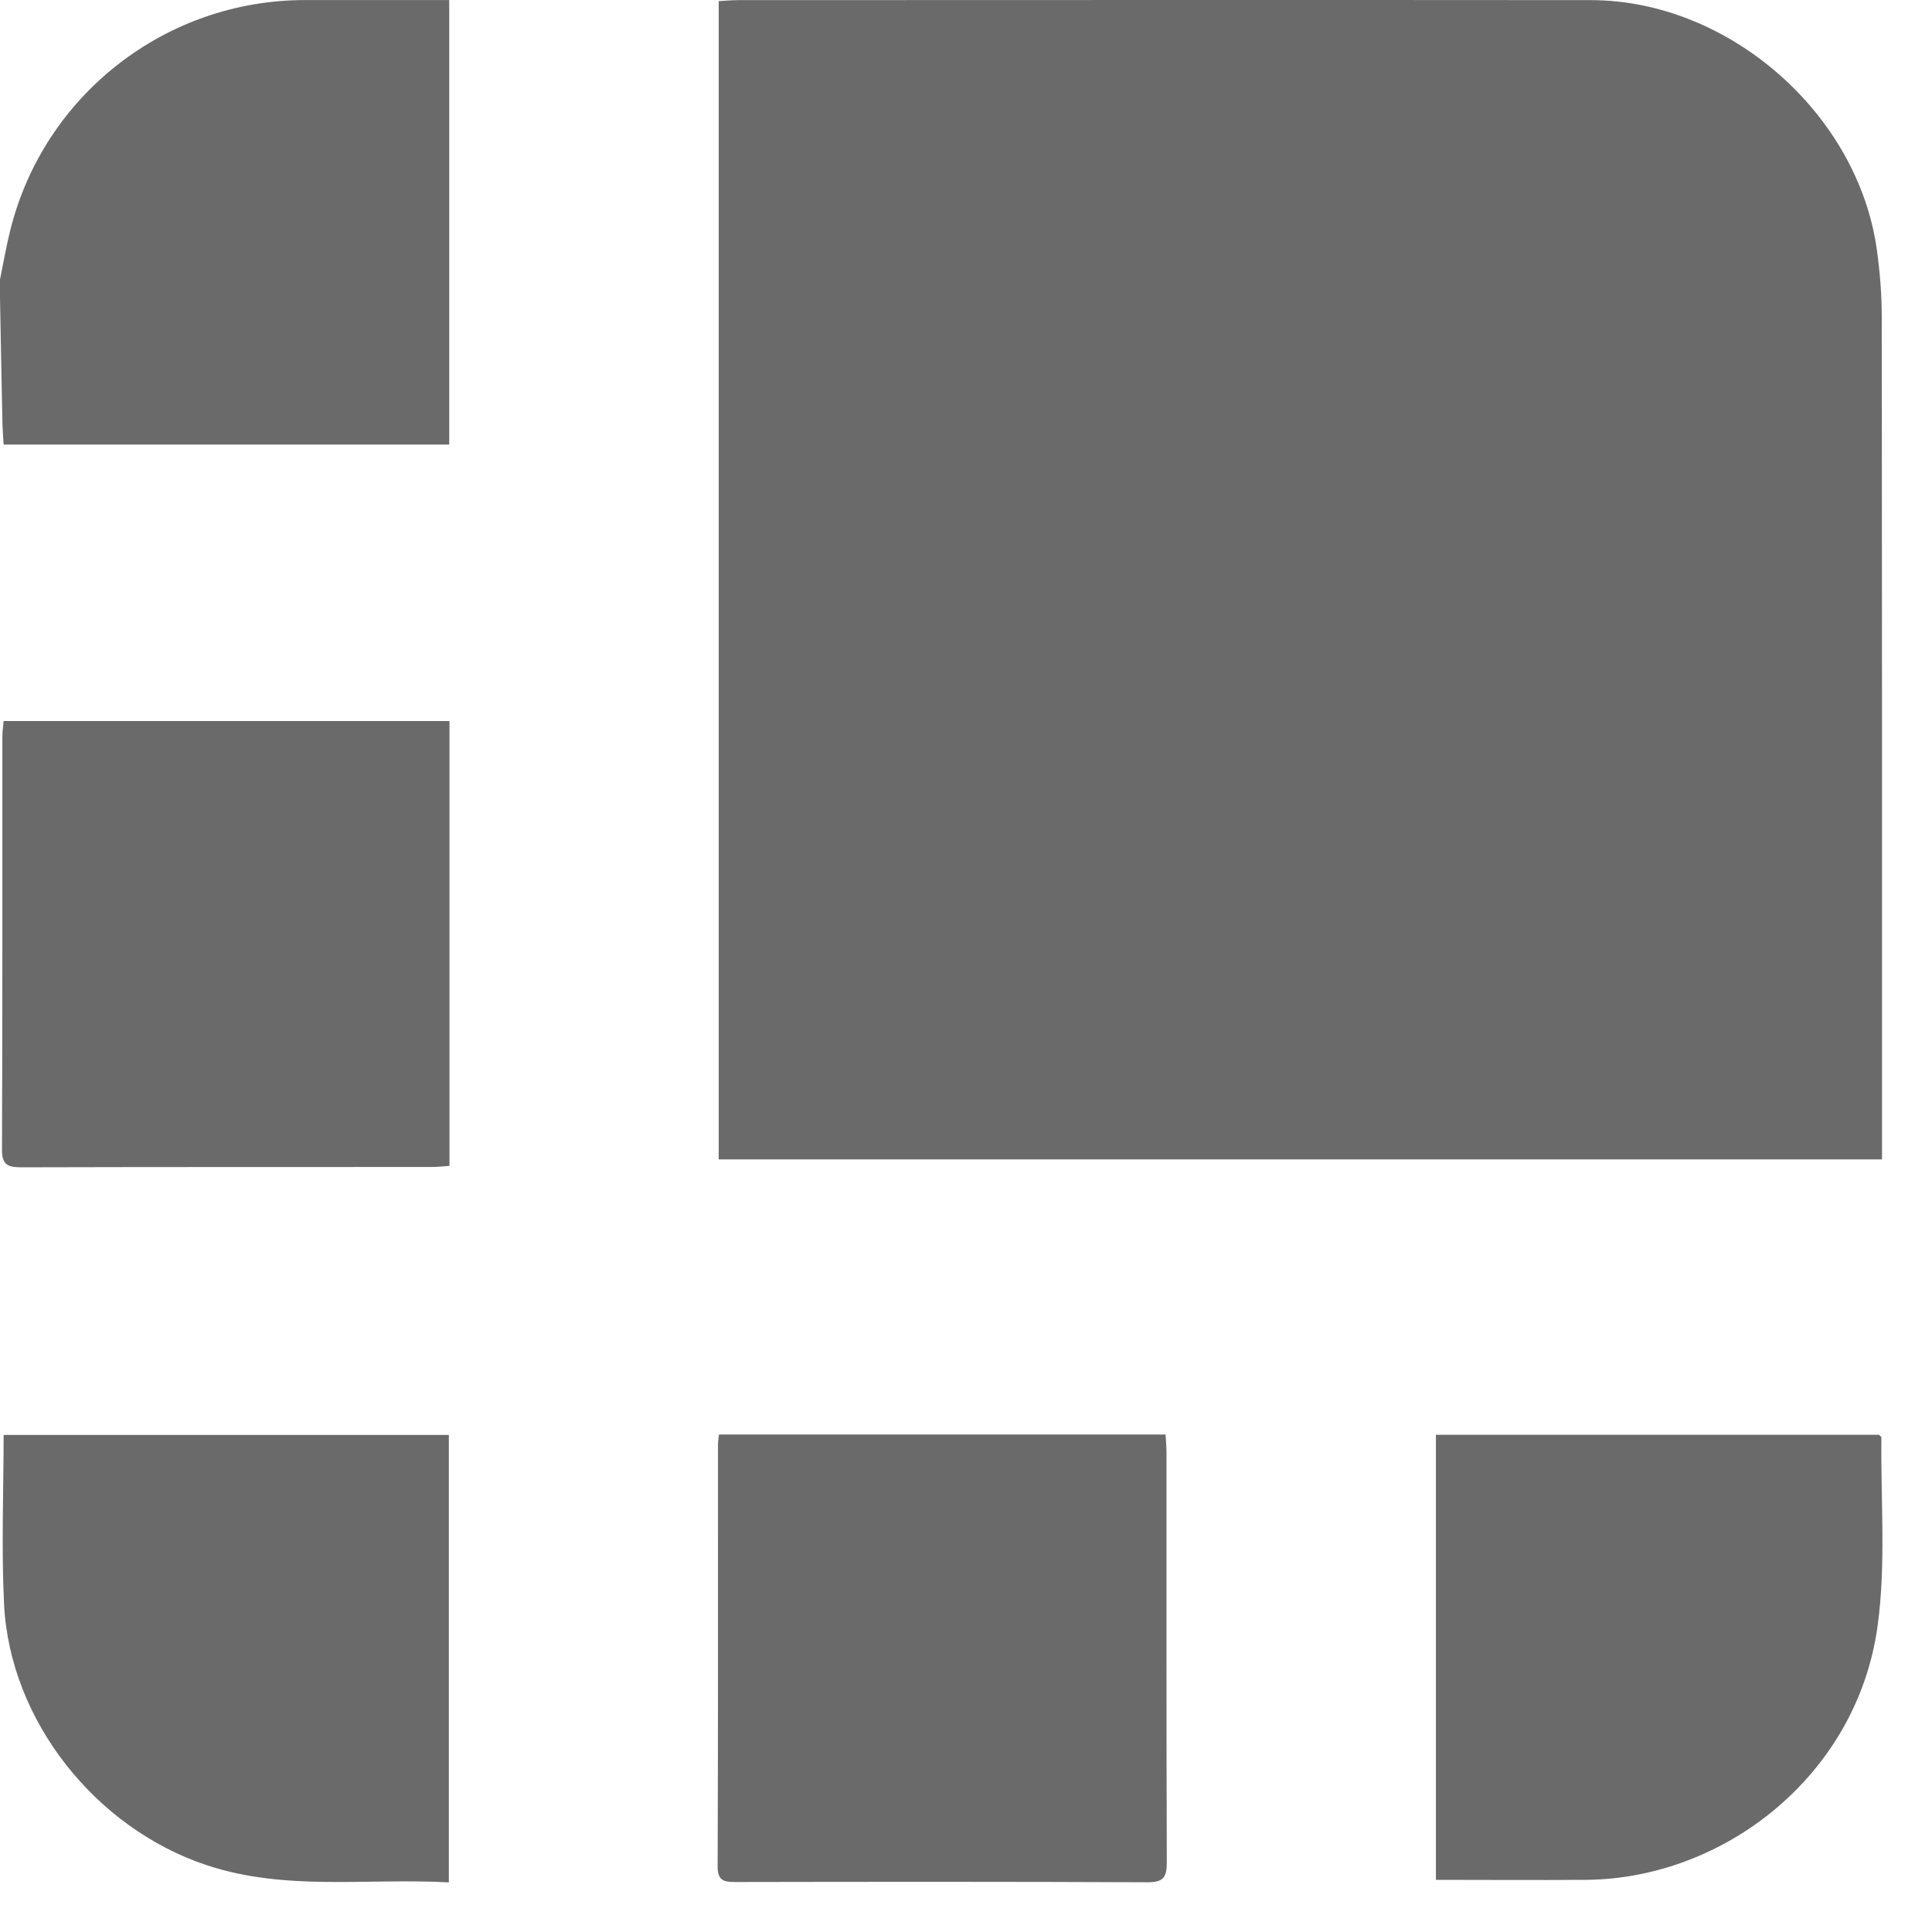
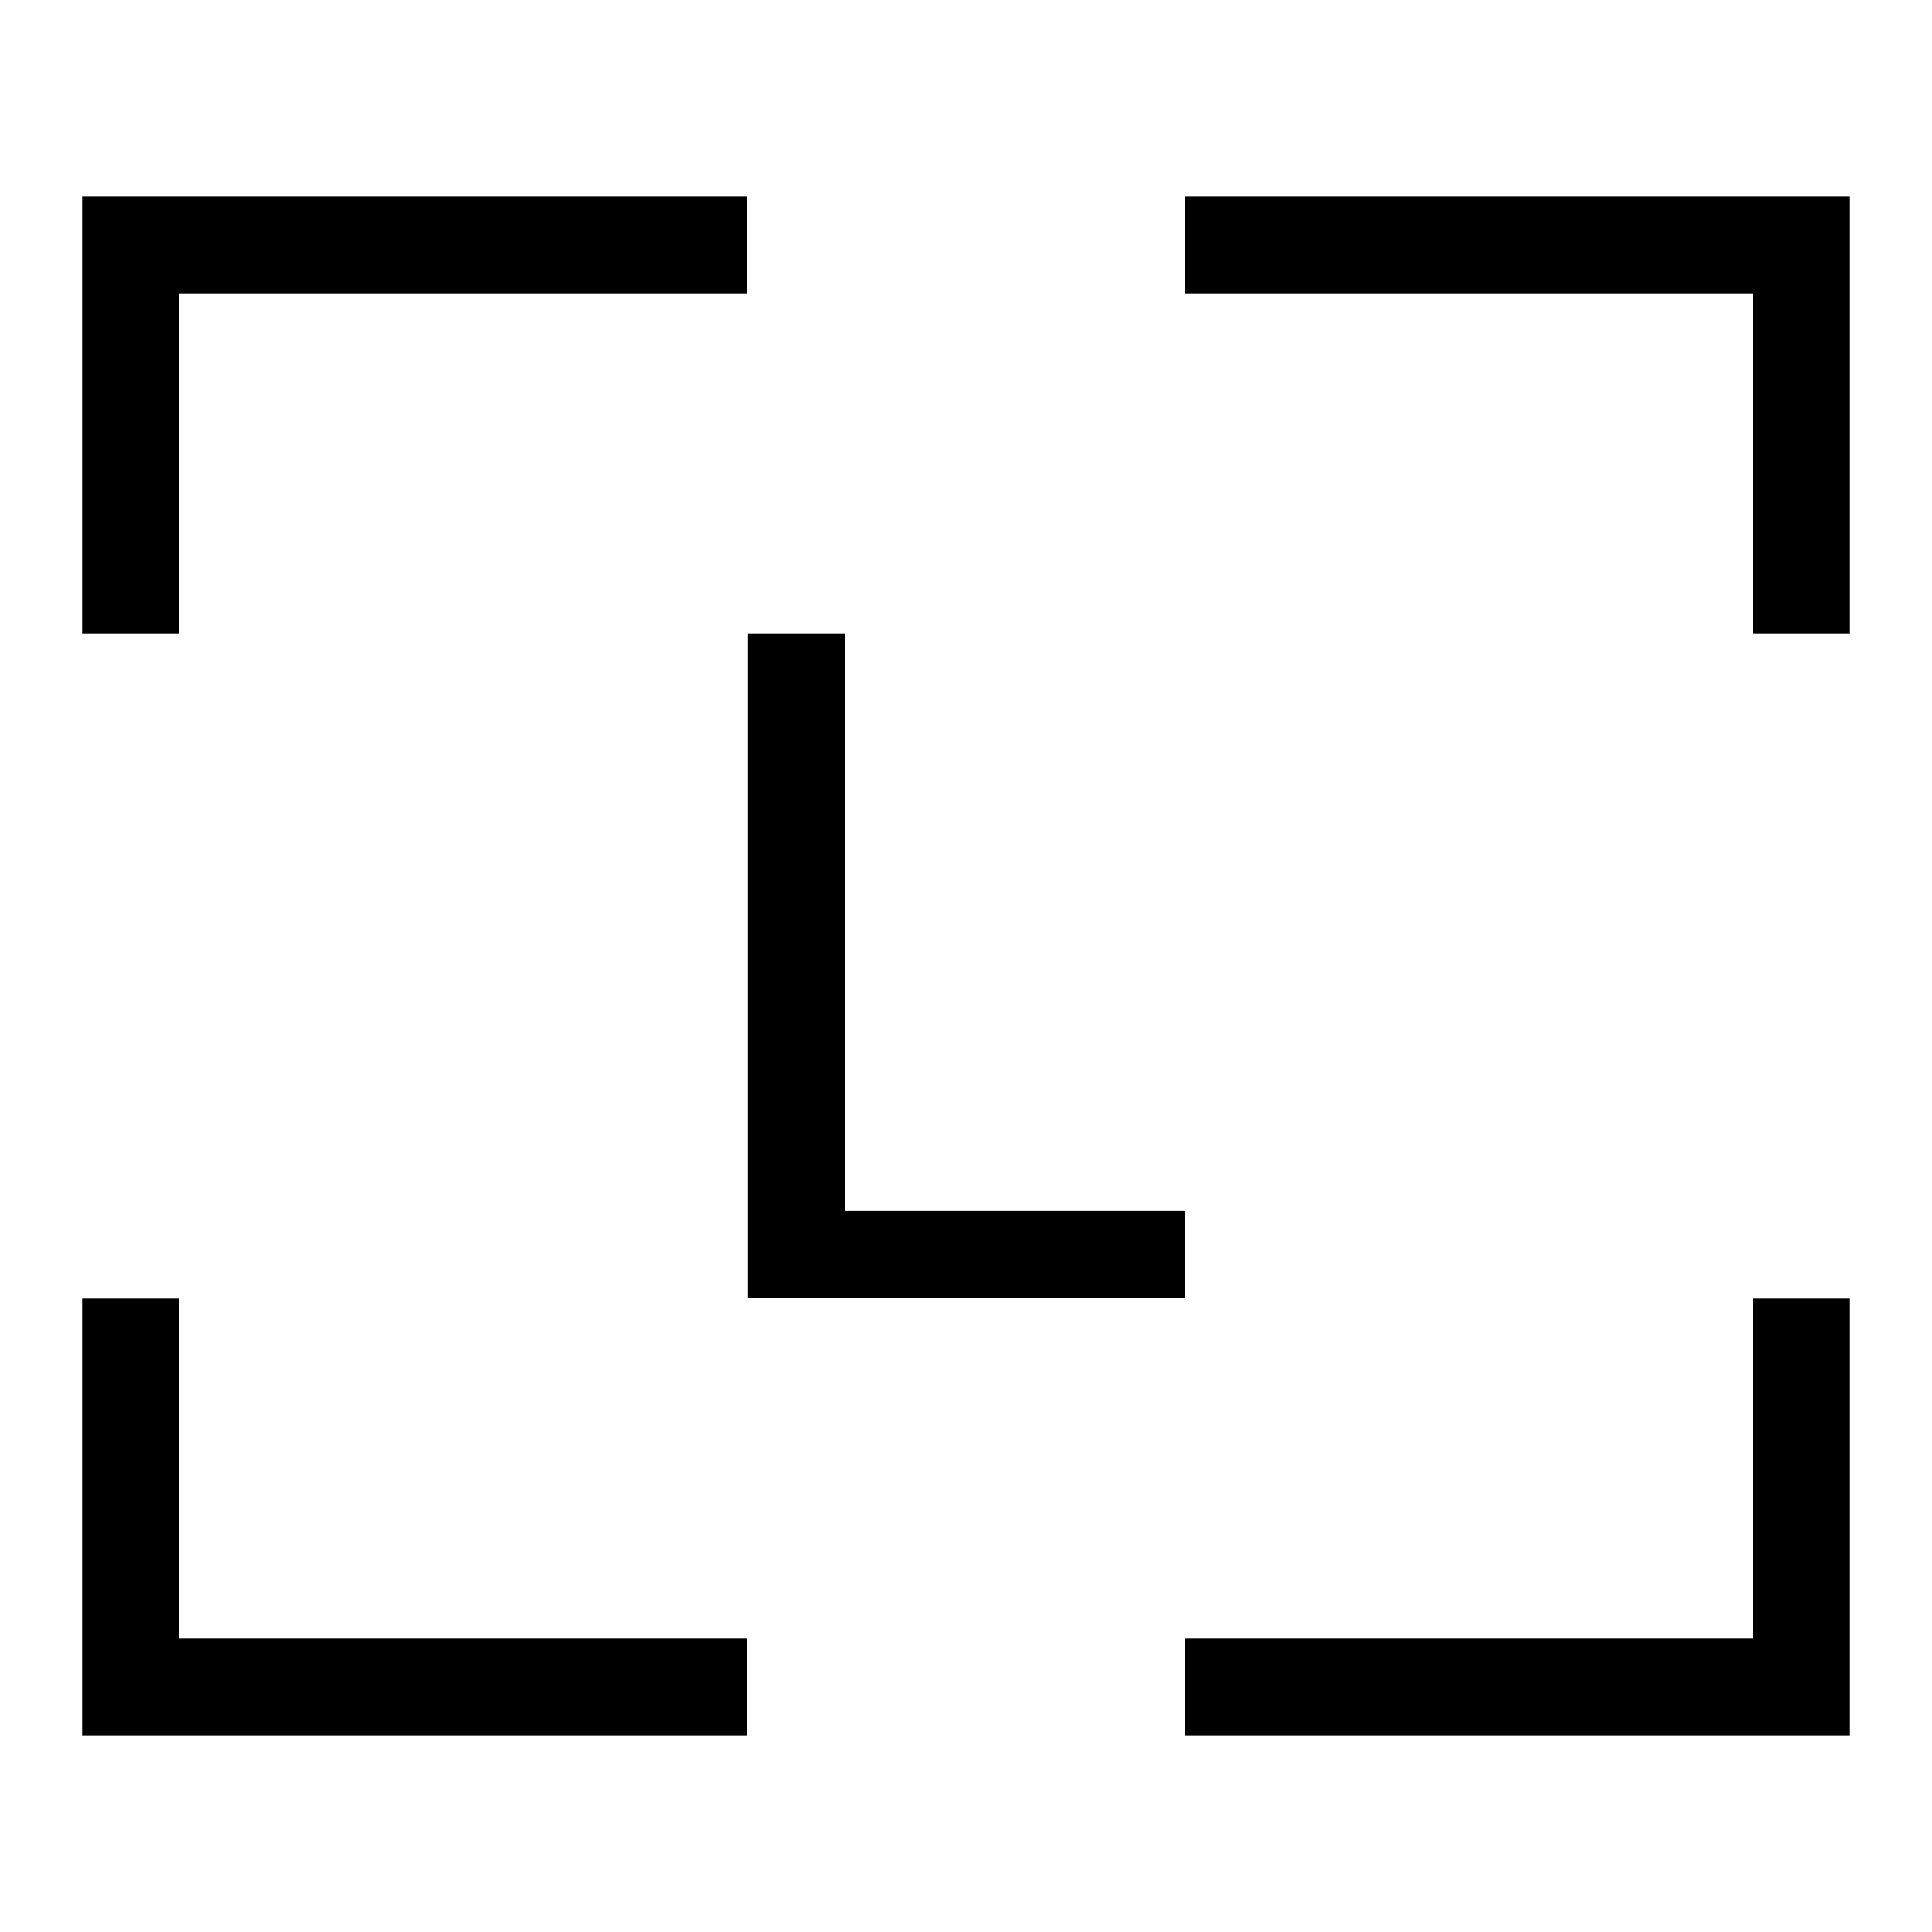
- <svg xmlns="http://www.w3.org/2000/svg" width="31" height="31" viewBox="0 0 31 31">
-   <g fill="none" fill-rule="evenodd">
-     <g fill="#6A6A6A">
-       <g>
-         <path d="M28.202 36.024v7.18c-1.312-.073-2.618.146-3.891-.278-1.781-.594-3.154-2.32-3.246-4.188-.044-.897-.007-1.797-.007-2.714h7.144zm11.5-.006c.005.097.015.19.015.284 0 2.193-.002 4.386.005 6.58 0 .228-.045.32-.302.32-2.208-.01-4.417-.008-6.626-.004-.186 0-.28-.028-.279-.25.008-2.261.005-4.522.006-6.783 0-.038.007-.076.015-.147h7.166zm11.448.004l.031.03c.004.005.007.01.007.014-.012 1.006.075 2.026-.06 3.017-.326 2.4-2.46 4.062-4.678 4.08-.796.006-1.592 0-2.41 0v-7.141h7.11zM28.212 24.569v7.138c-.09.006-.183.018-.276.018-2.197.001-4.394-.001-6.591.005-.211 0-.314-.033-.313-.281.009-2.21.005-4.421.006-6.632 0-.076.012-.152.02-.248h7.154zm18.316-11.567c2.21.002 4.287 1.82 4.588 4.012.049.354.078.714.078 1.072l.004 6.577v6.94H32.532V13.018c.105-.006.207-.016.309-.016 4.562-.001 9.124-.004 13.687 0zm-18.32-.001v7.132h-7.15c-.007-.127-.018-.258-.02-.39-.014-.656-.026-1.313-.038-1.97v-.29c.055-.264.1-.53.165-.79.54-2.168 2.49-3.69 4.724-3.692h2.318z" transform="translate(-467 -200) translate(446 187)" />
-       </g>
-     </g>
-   </g>
+ <svg xmlns="http://www.w3.org/2000/svg" width="48" height="48" viewBox="0 0 48 48" fill="none">
+   <path d="M2.04 32.262V43.116H18.558V40.71H4.446V32.262H2.04ZM43.554 32.262V40.71H29.442V43.116H45.96V32.262H43.554ZM18.582 15.738V32.256H29.436V30.084H20.994V15.738H18.582ZM2.04 4.884V15.738H4.446V7.29H18.558V4.884H2.04ZM29.442 4.884V7.29H43.554V15.738H45.96V4.884H29.442Z" fill="#000000" />
</svg>
